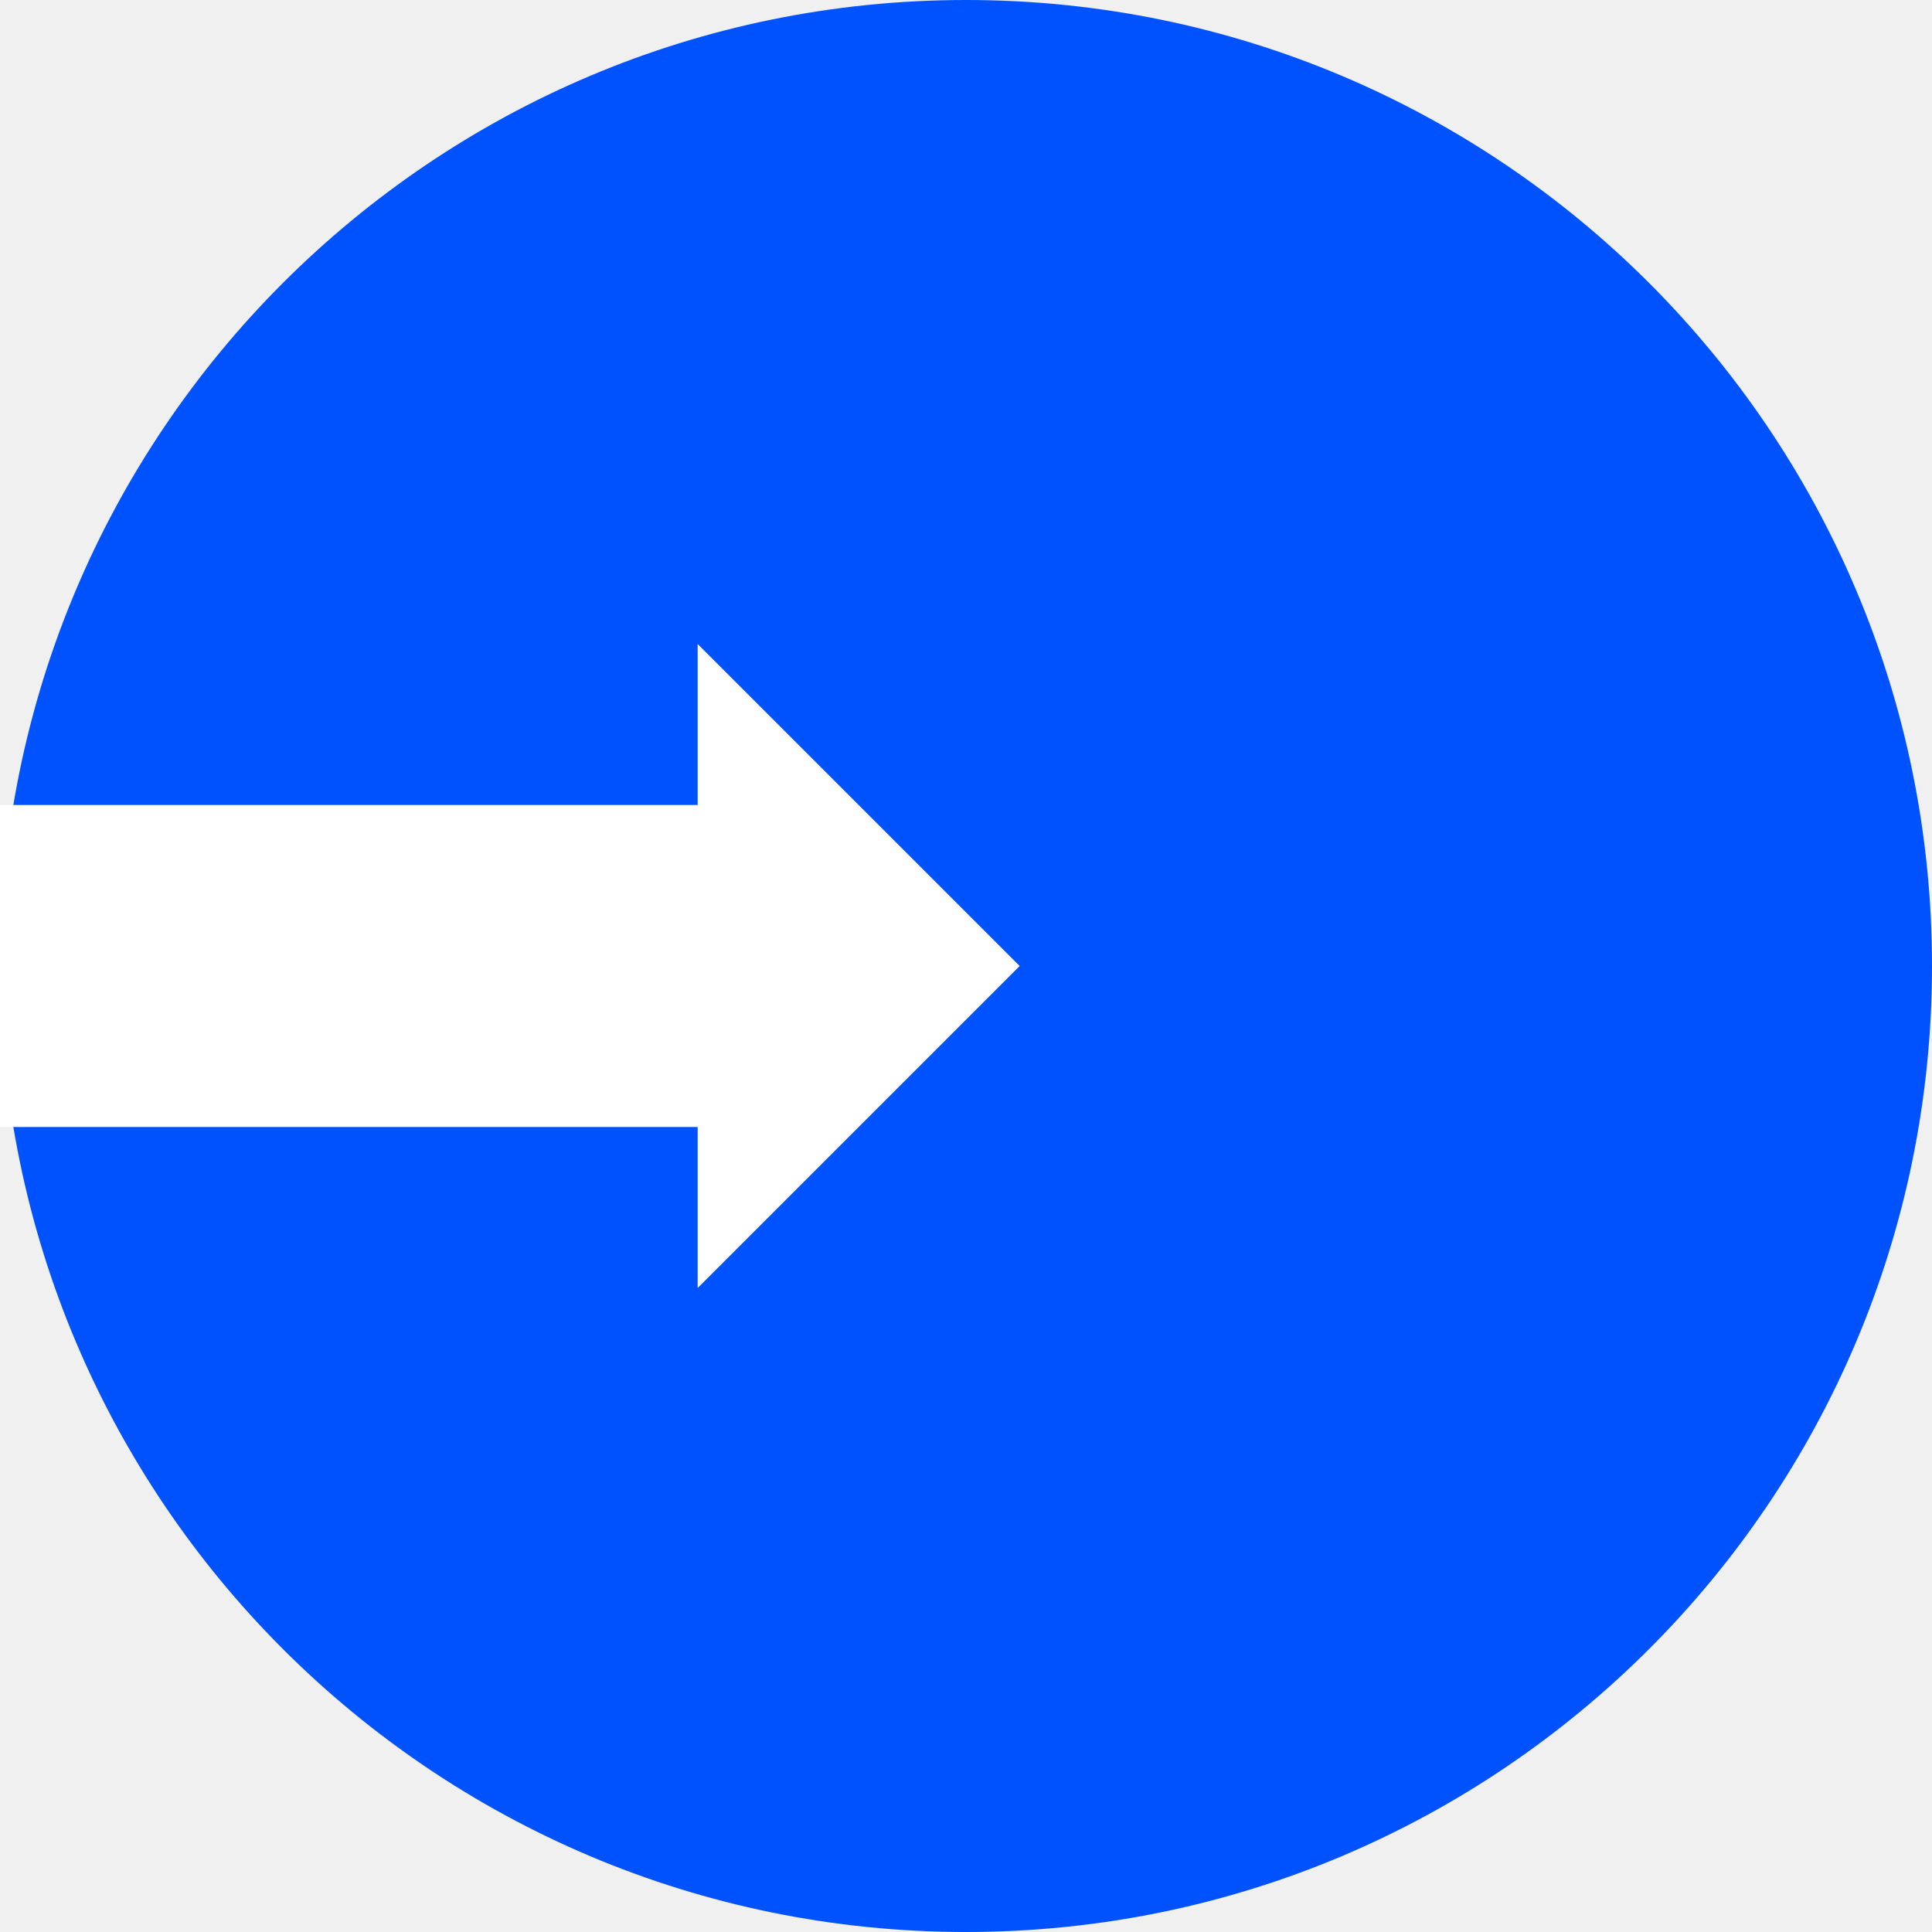
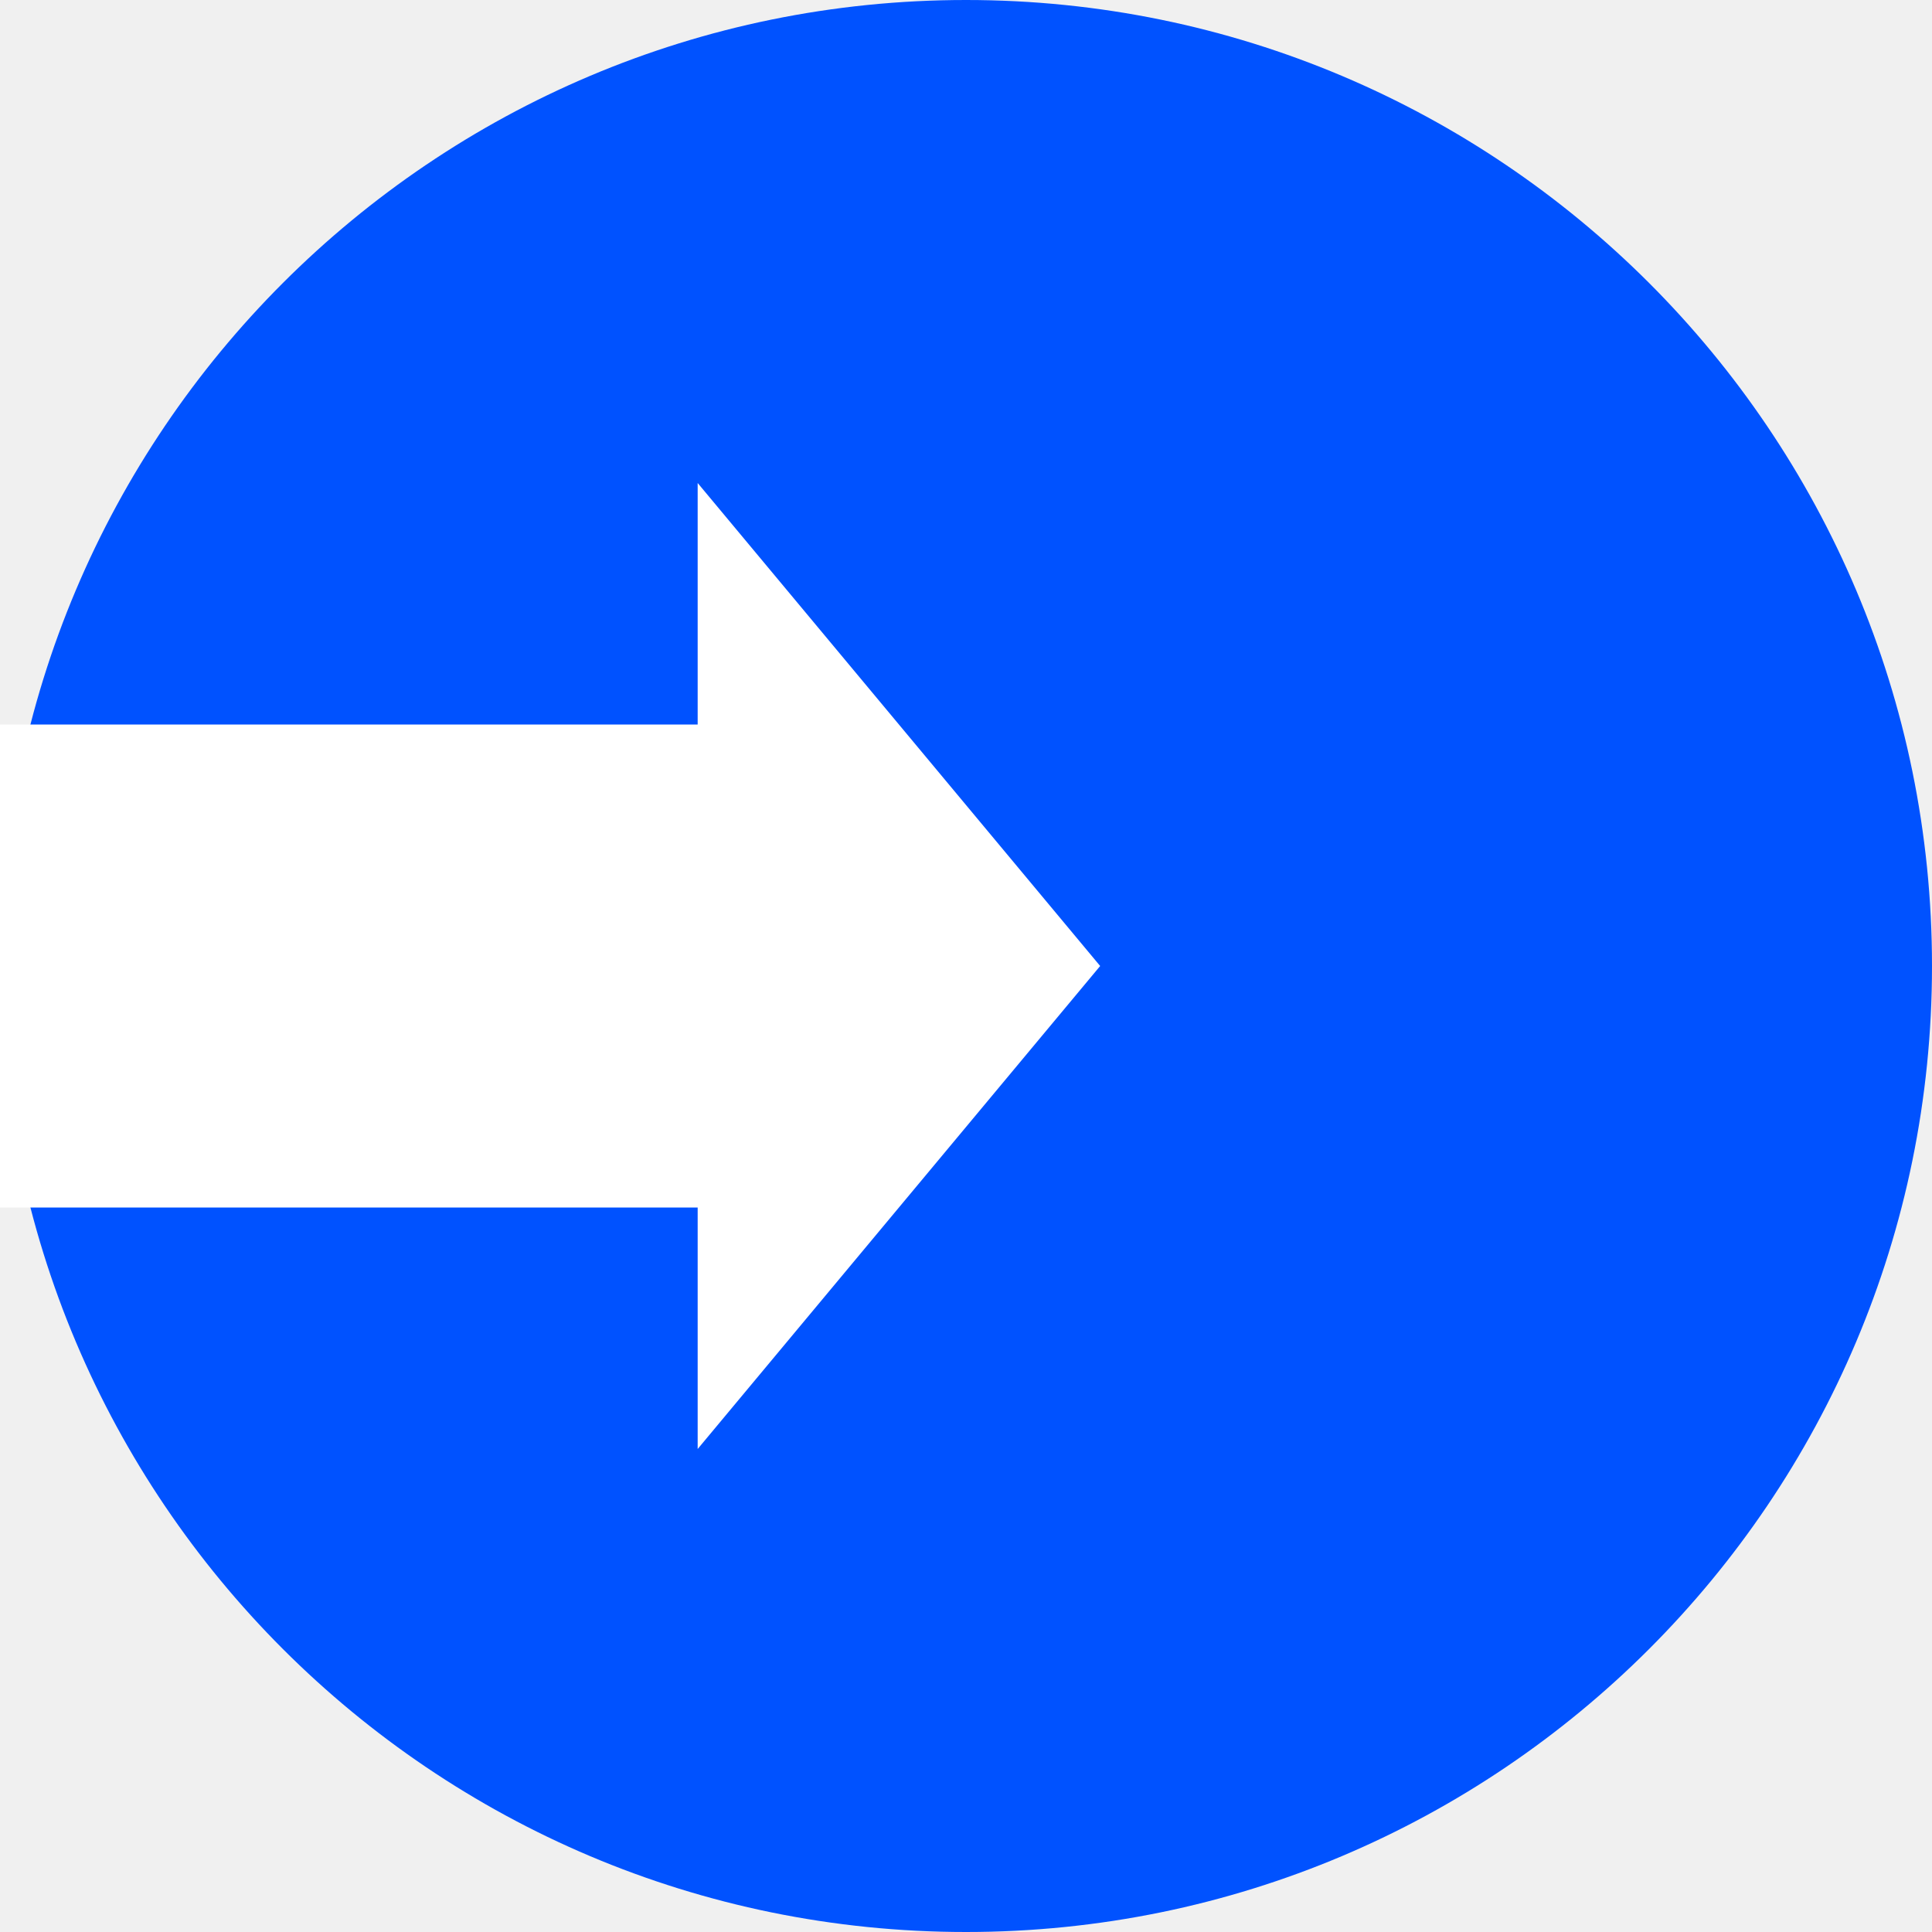
<svg xmlns="http://www.w3.org/2000/svg" width="500" height="500" viewBox="0 0 360 360" fill="none">
  <circle cx="180" cy="180" r="180" fill="#0052FF" />
-   <path d="M0 150 L130 150 L130 120 L190 180 L130 240 L130 210 L0 210 Z" fill="white" />
+   <path d="M0 135 L130 135 L130 90 L205 180 L130 270 L130 225 L0 225 Z" fill="white" />
</svg>
